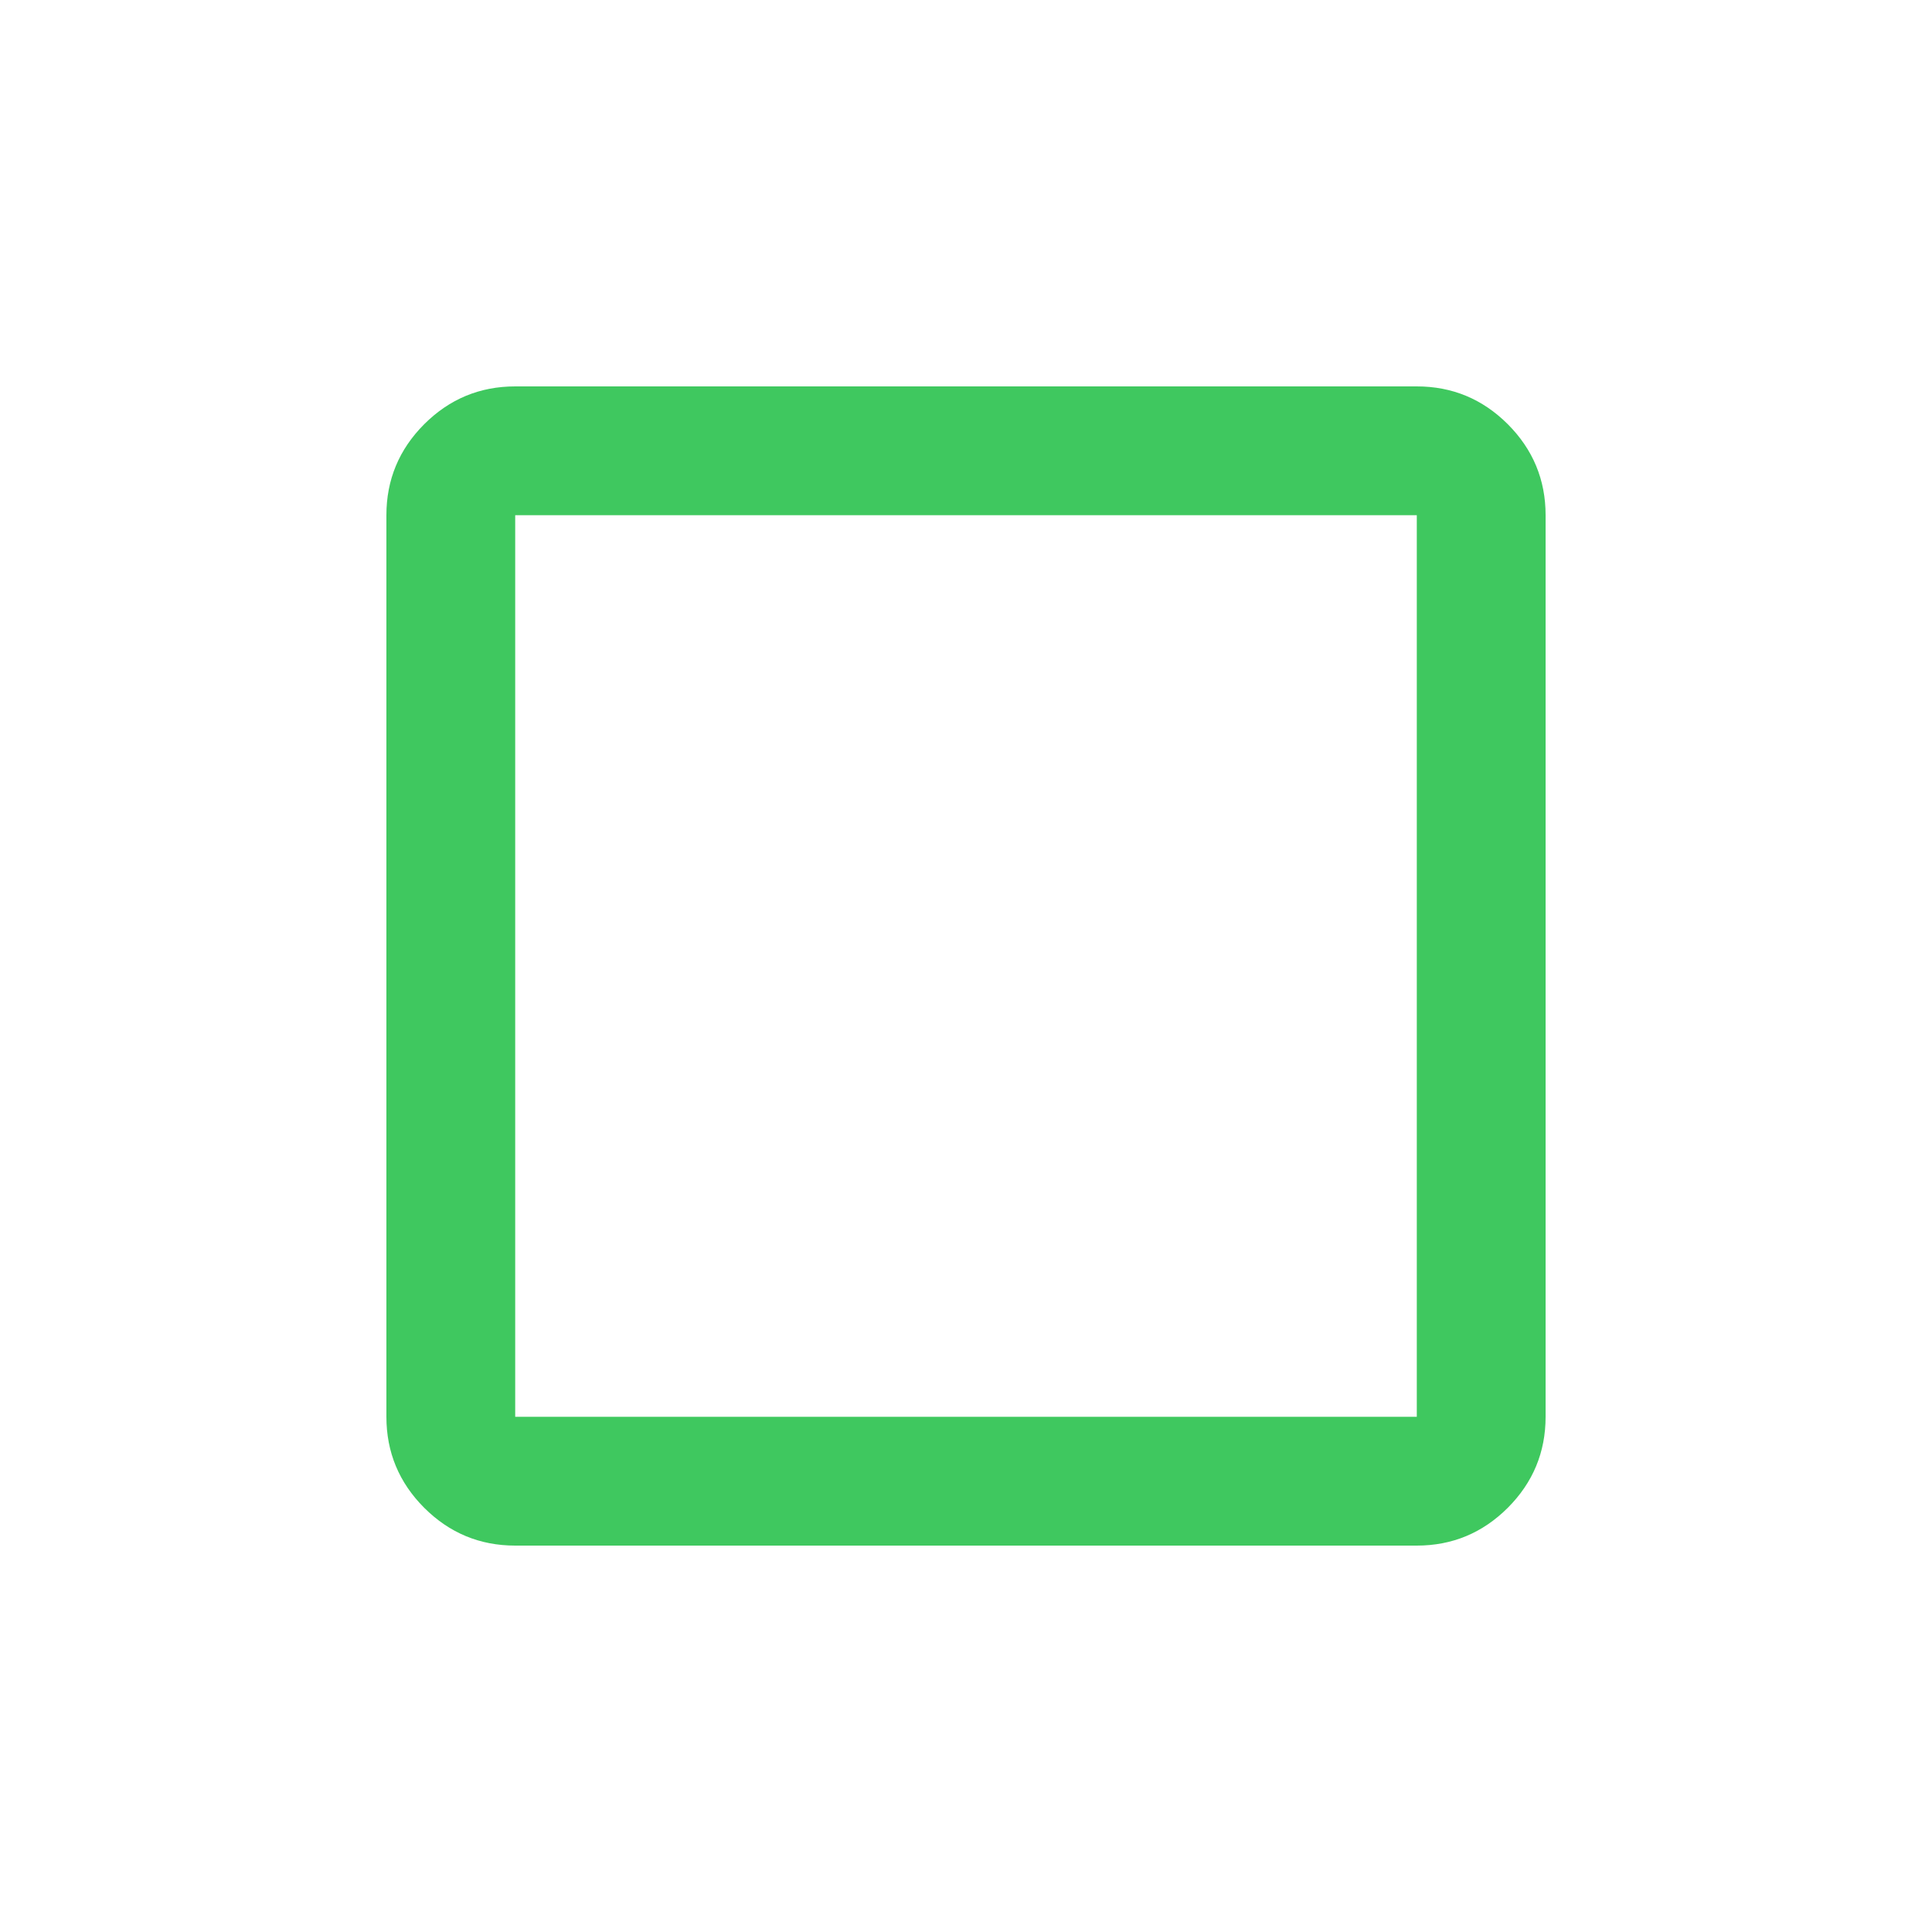
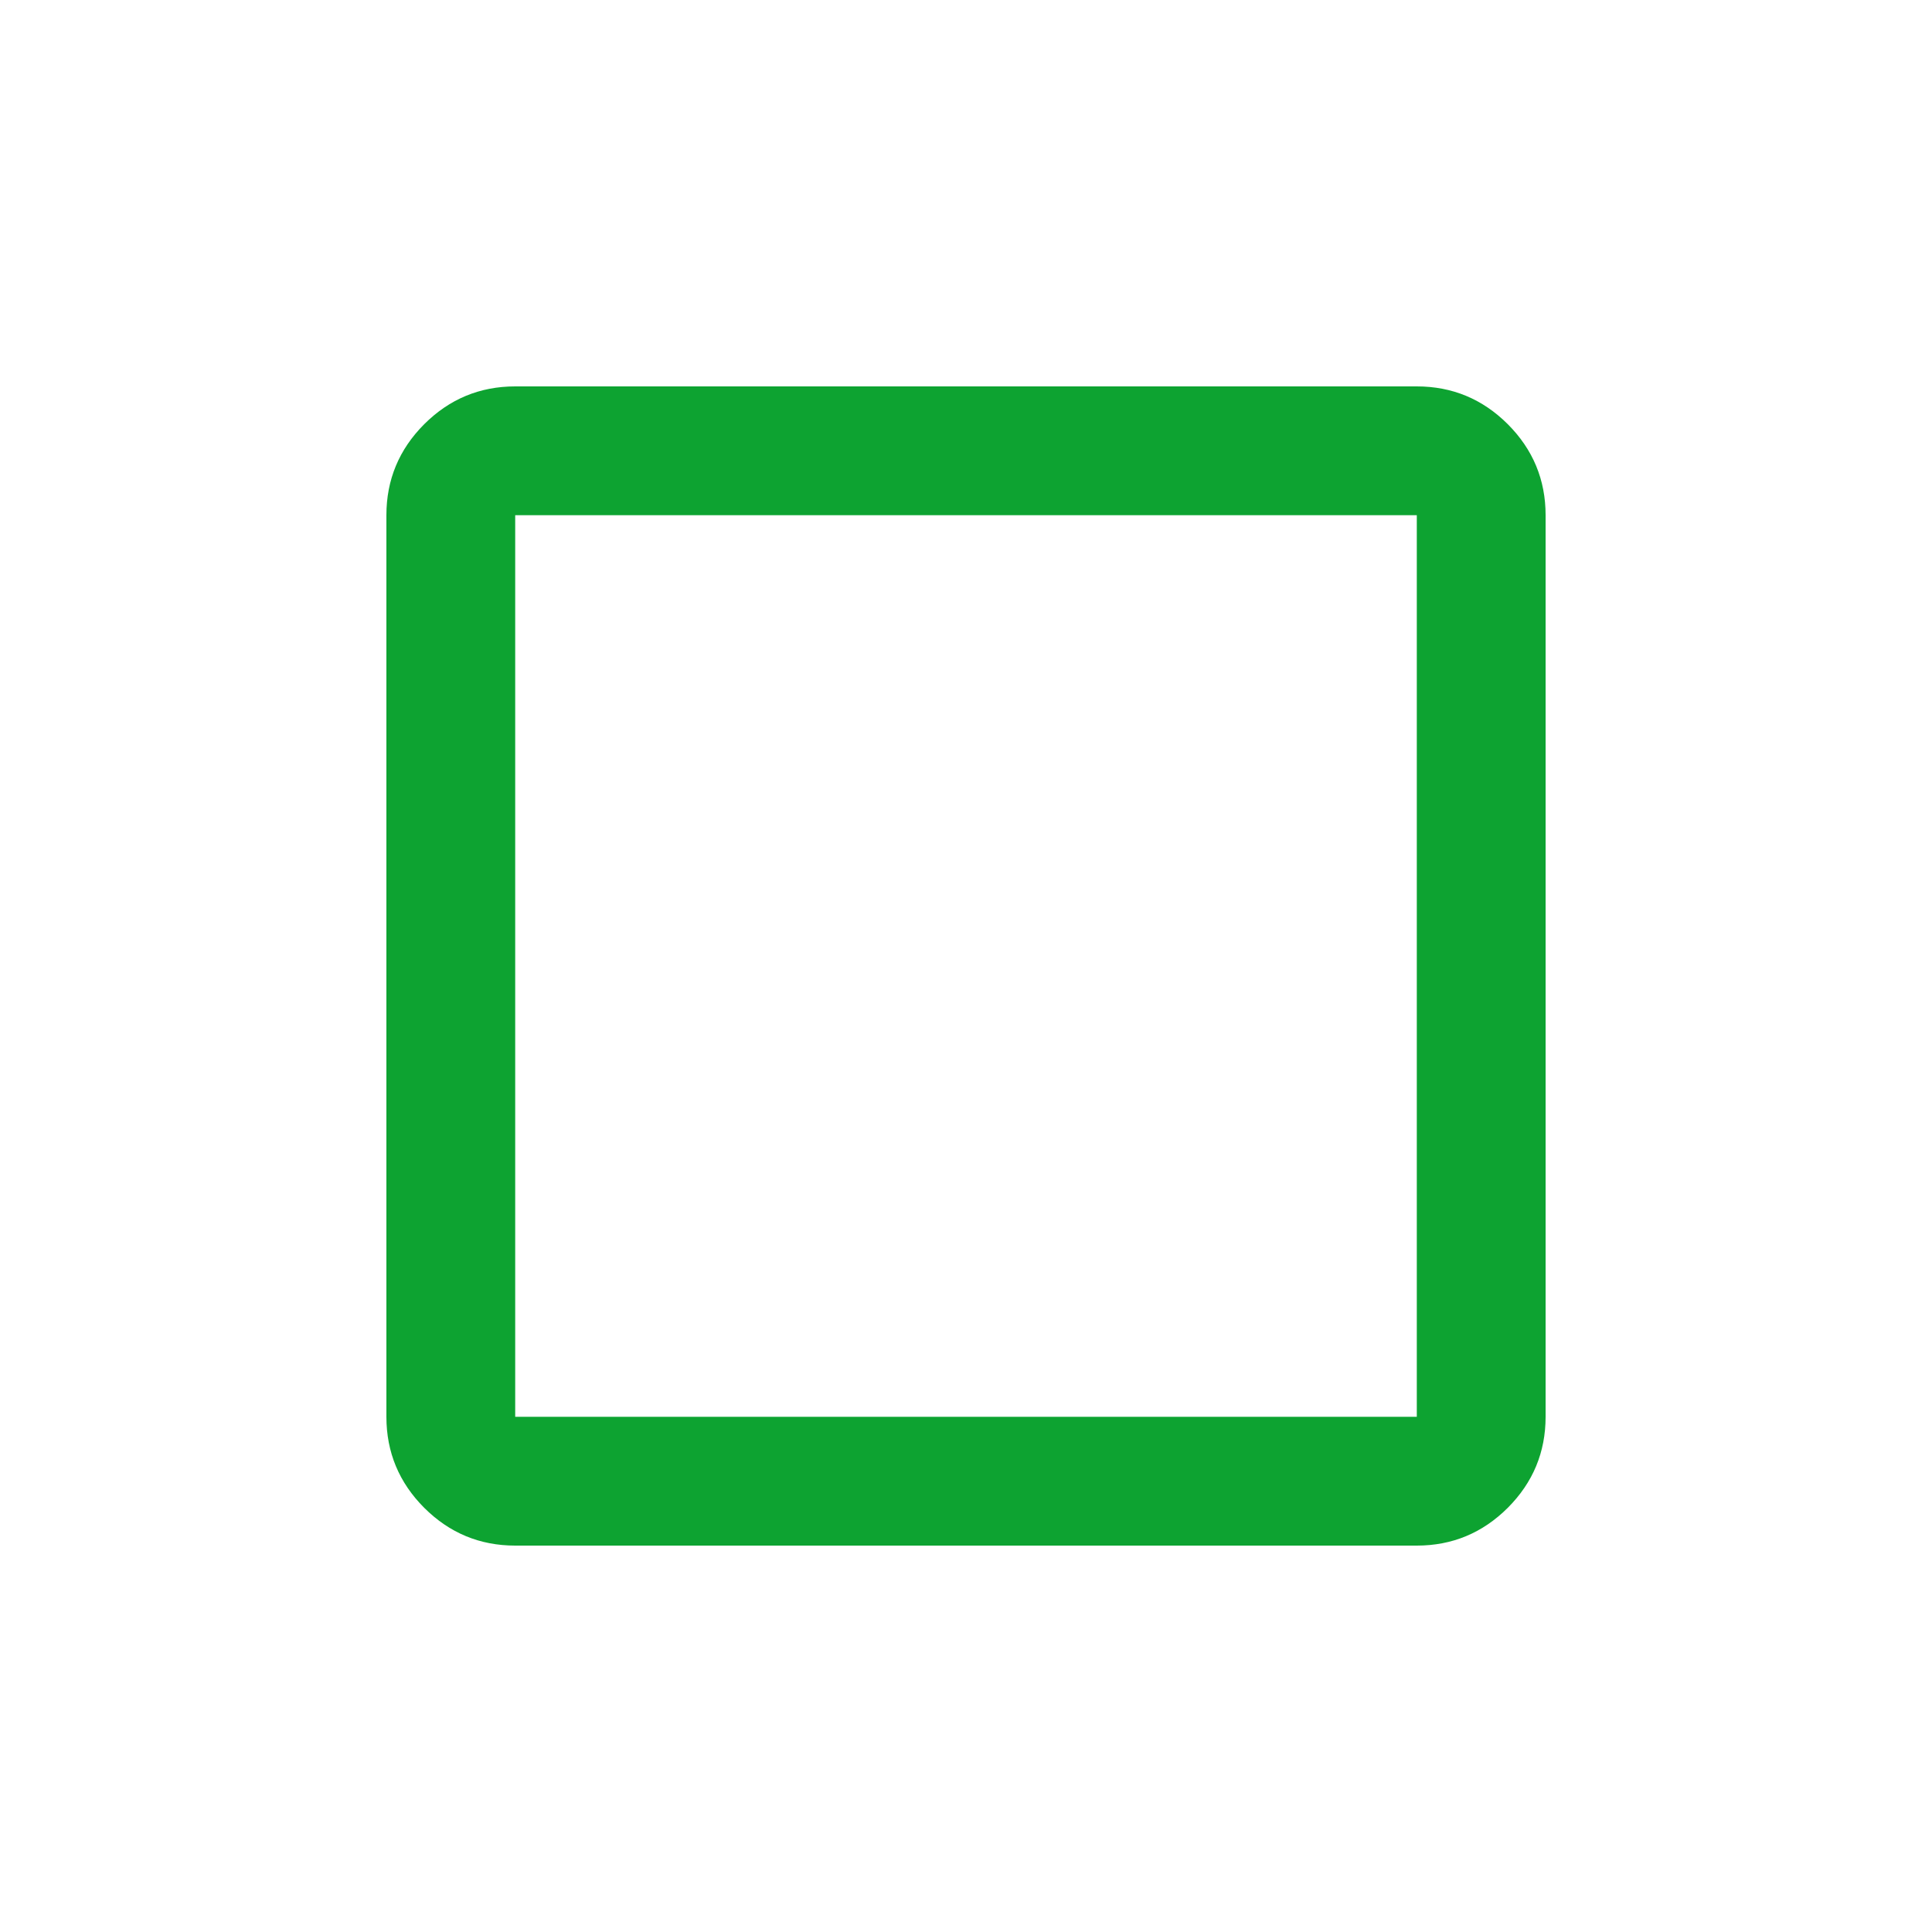
<svg xmlns="http://www.w3.org/2000/svg" width="30" height="30" viewBox="0 0 30 30" fill="none">
-   <path d="M8 24C7.45 24 6.979 23.804 6.587 23.413C6.196 23.021 6 22.55 6 22V8C6 7.45 6.196 6.979 6.587 6.587C6.979 6.196 7.45 6 8 6H22C22.55 6 23.021 6.196 23.413 6.587C23.804 6.979 24 7.45 24 8V22C24 22.55 23.804 23.021 23.413 23.413C23.021 23.804 22.55 24 22 24H8ZM8 22H22V8H8V22Z" fill="#3FC85F" />
+   <path d="M8 24C7.45 24 6.979 23.804 6.587 23.413C6.196 23.021 6 22.55 6 22V8C6 7.45 6.196 6.979 6.587 6.587C6.979 6.196 7.45 6 8 6H22C22.55 6 23.021 6.196 23.413 6.587C23.804 6.979 24 7.45 24 8V22C24 22.55 23.804 23.021 23.413 23.413C23.021 23.804 22.55 24 22 24H8ZM8 22H22V8H8V22Z" fill="#0DA331" />
</svg>
